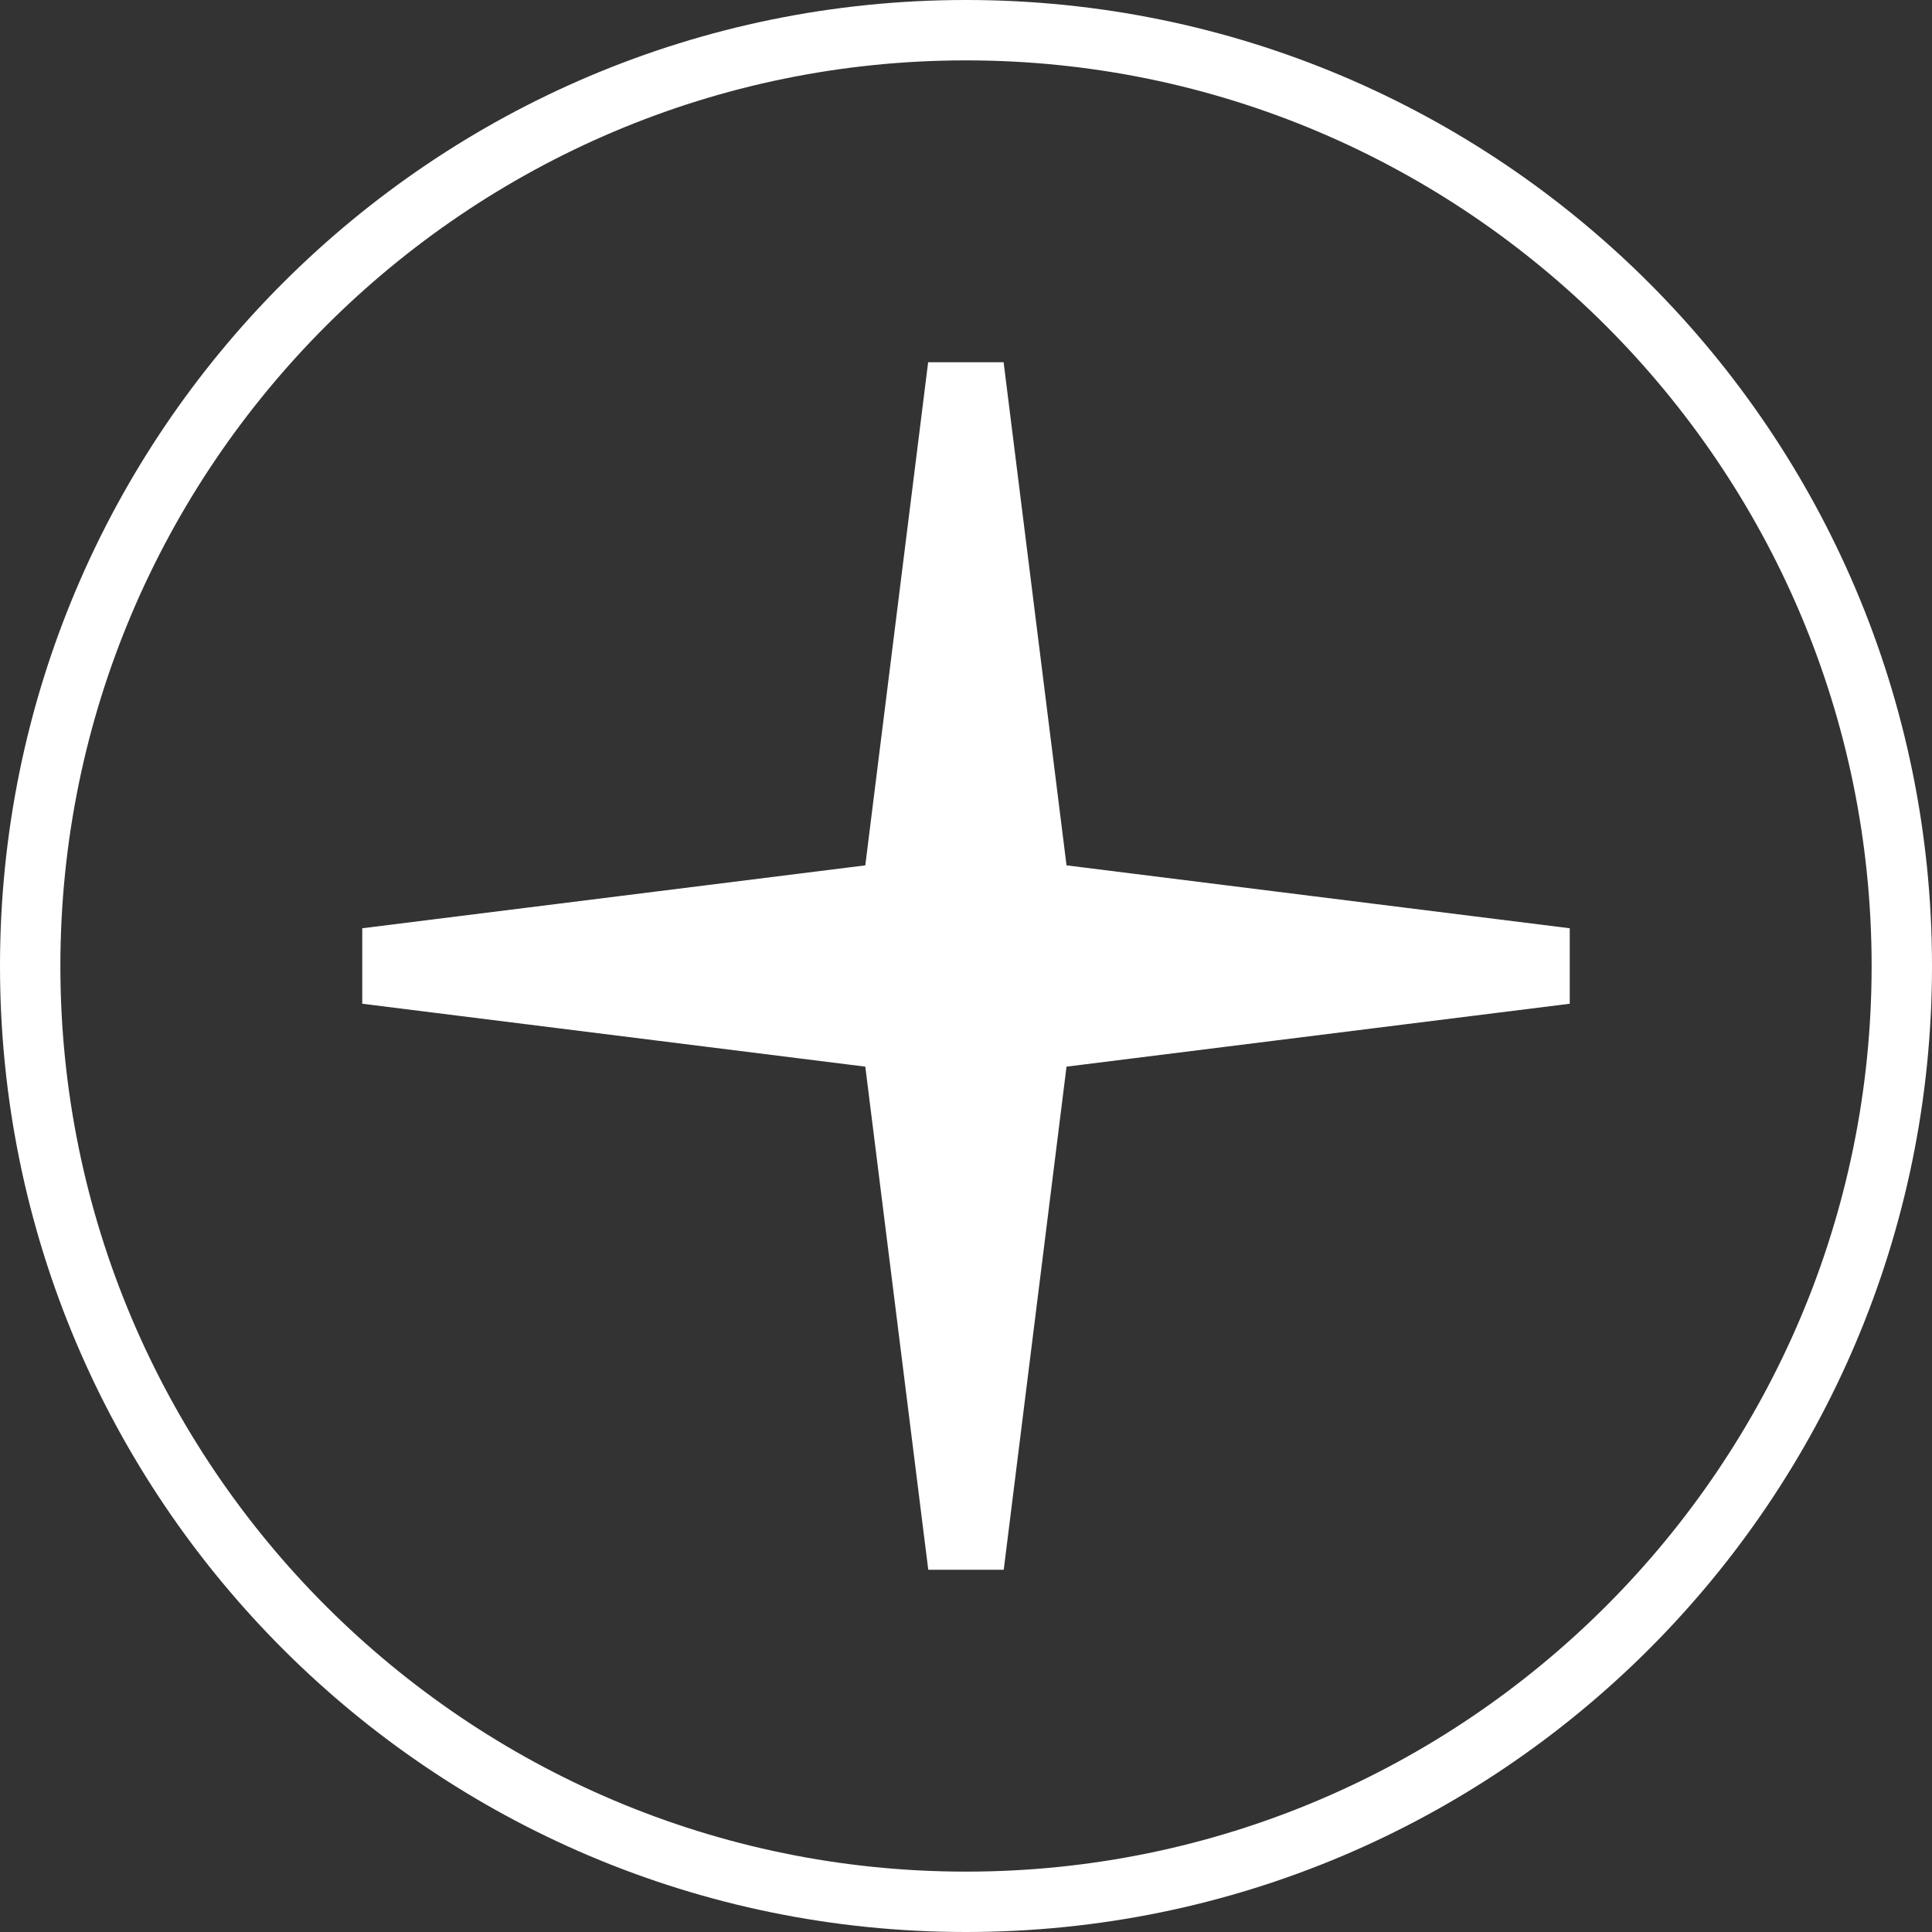
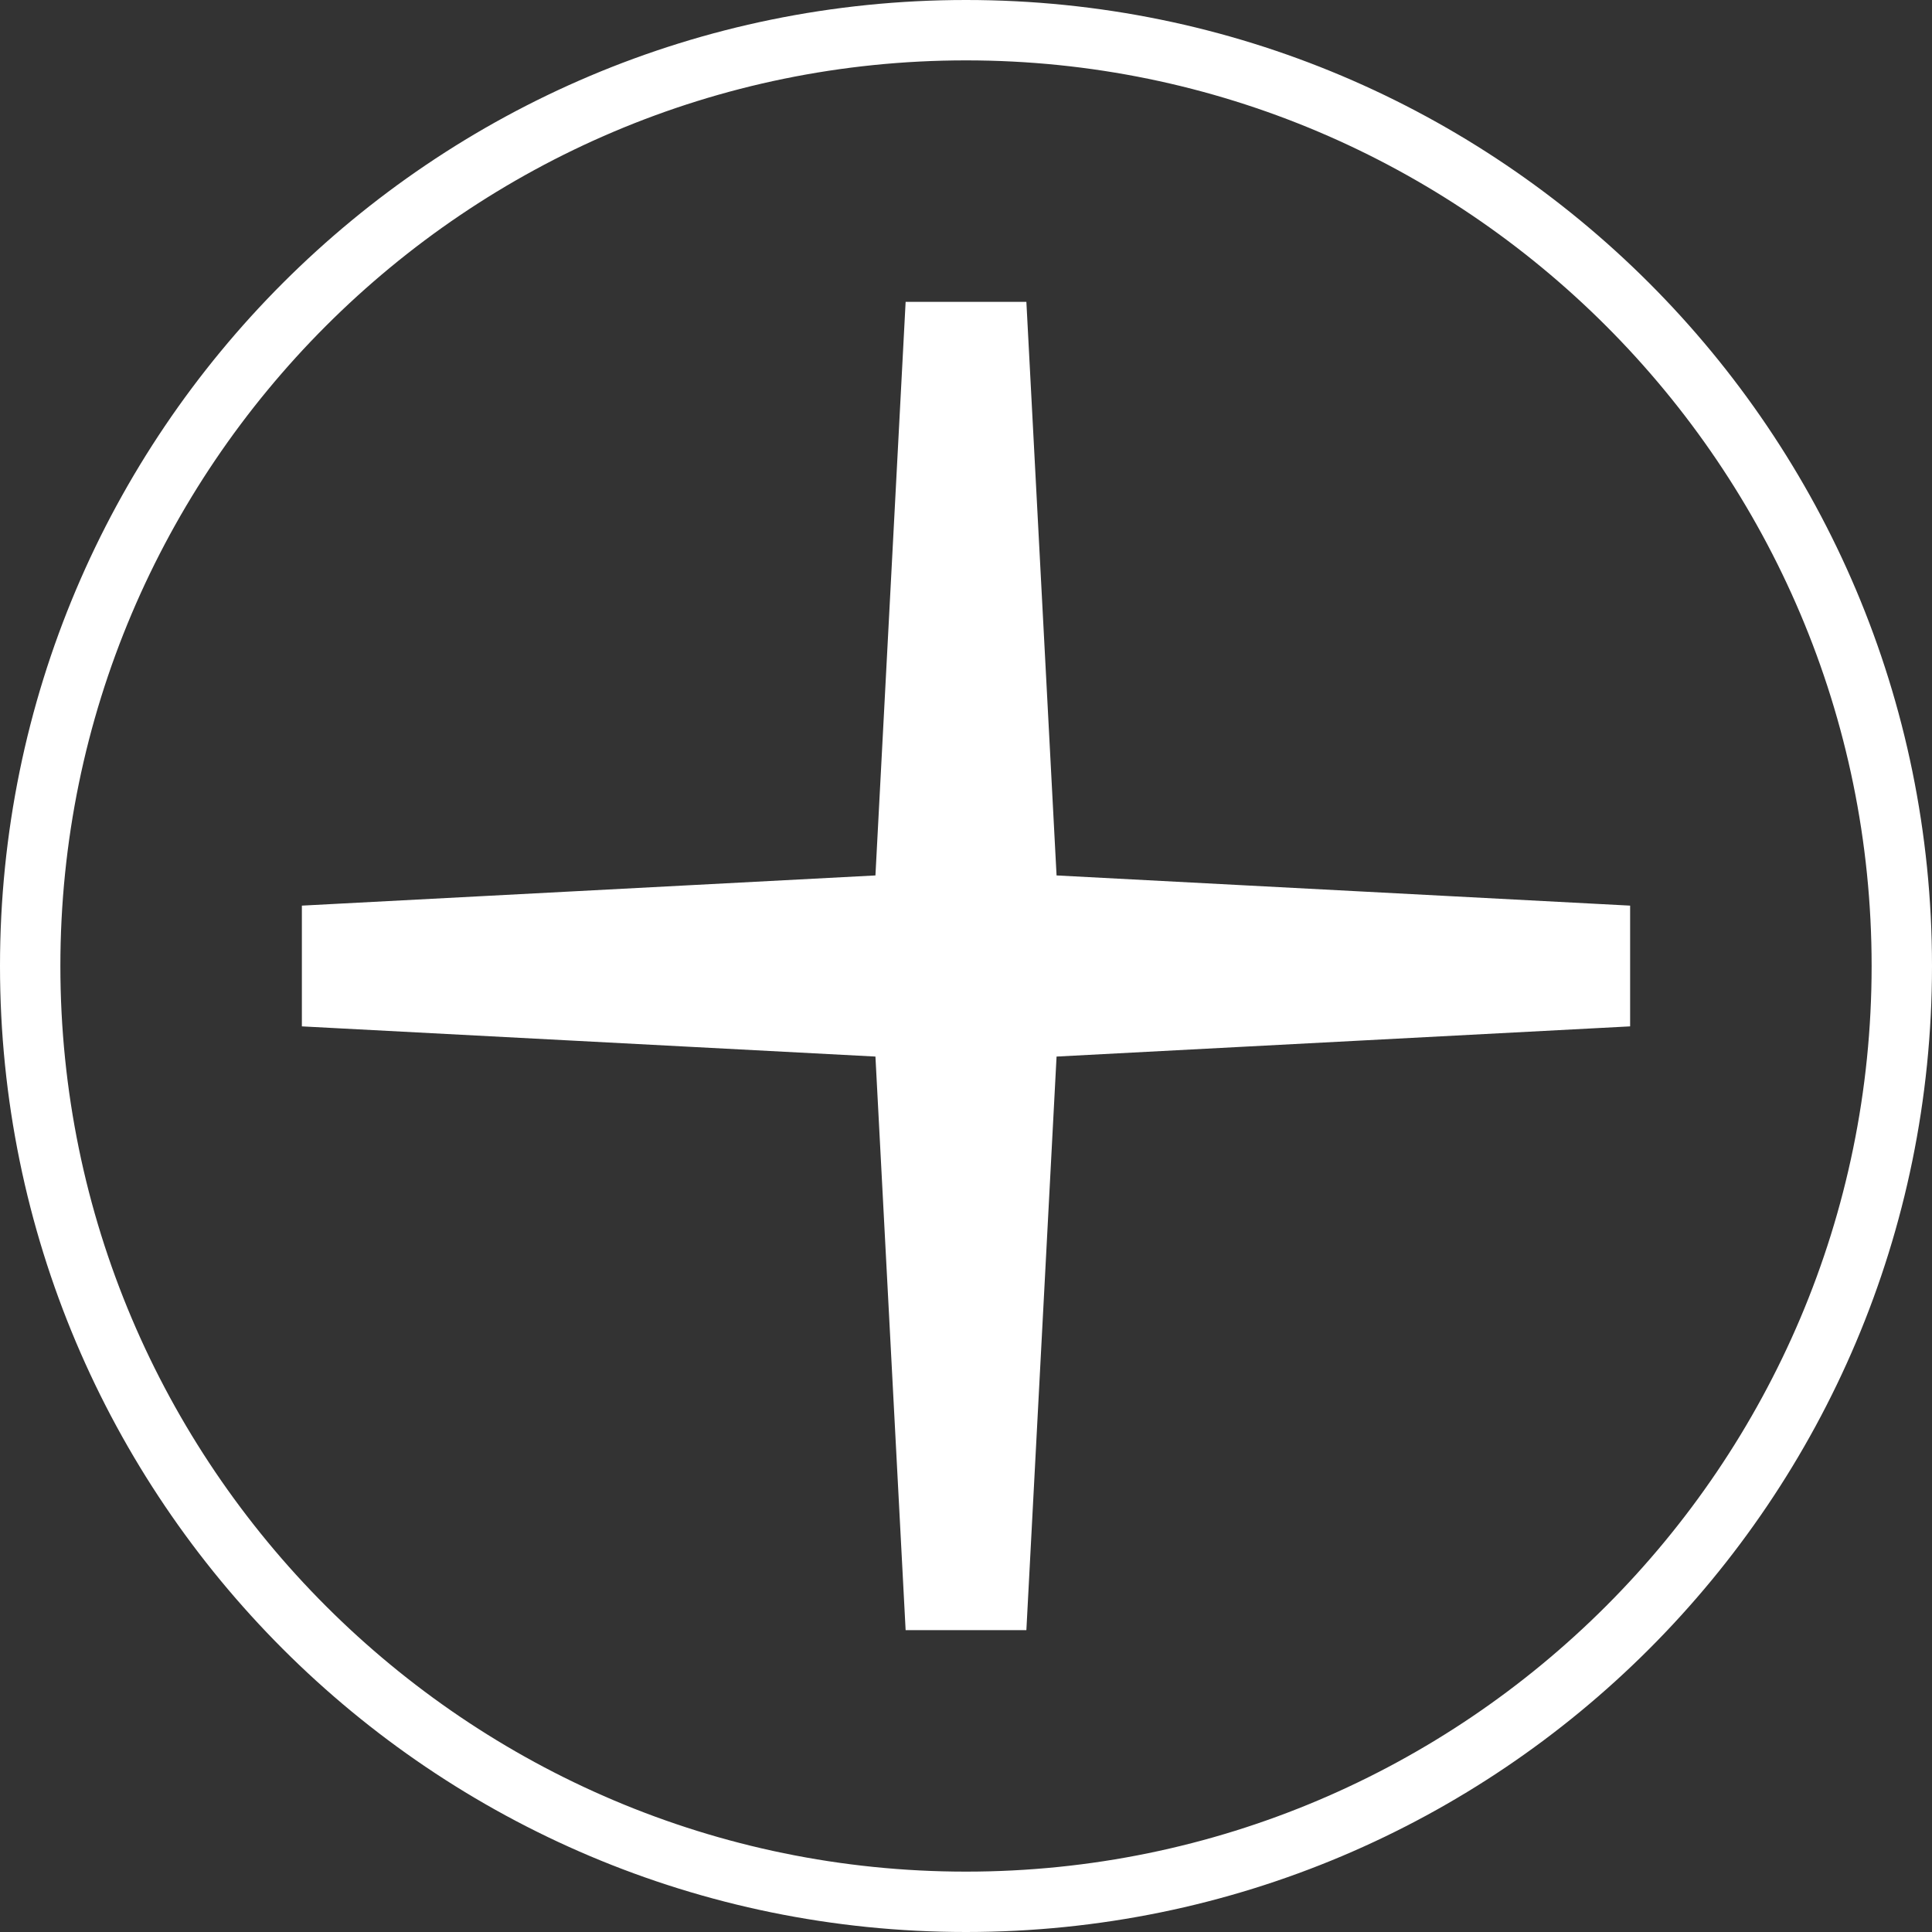
<svg xmlns="http://www.w3.org/2000/svg" width="32" height="32">
-   <path d="M16 0h-16v16c0-8.836 7.163-16 16-16zm-16 16v16h16c-8.837 0-16-7.163-16-16zm16 16h16v-16c0 8.837-7.163 16-16 16zm0-31c-8.271 0-15 6.729-15 15s6.729 15 15 15 15-6.729 15-15-6.729-15-15-15zm10 15.625l-8.335 1.042-1.04 8.333h-1.25l-1.043-8.333-8.332-1.042v-1.25l8.332-1.042 1.041-8.333h1.25l1.042 8.333 8.335 1.042v1.25zm-10-16.625c8.837 0 16 7.164 16 16v-16h-16z" fill="#333" />
+   <path fill="#333" d="M16 0h-16v16c0-8.836 7.163-16 16-16zm-16 16v16h16c-8.837 0-16-7.163-16-16zm16 16h16v-16c0 8.837-7.163 16-16 16zm0-31c-8.271 0-15 6.729-15 15s6.729 15 15 15 15-6.729 15-15-6.729-15-15-15zm-1 4h2l.5 9.5 9.5.5v2l-9.5.5-.5 9.5h-2l-.5-9.5-9.5-.5v-2l9.5-.5.5-9.5zm1-5c8.837 0 16 7.164 16 16v-16h-16z" />
</svg>
